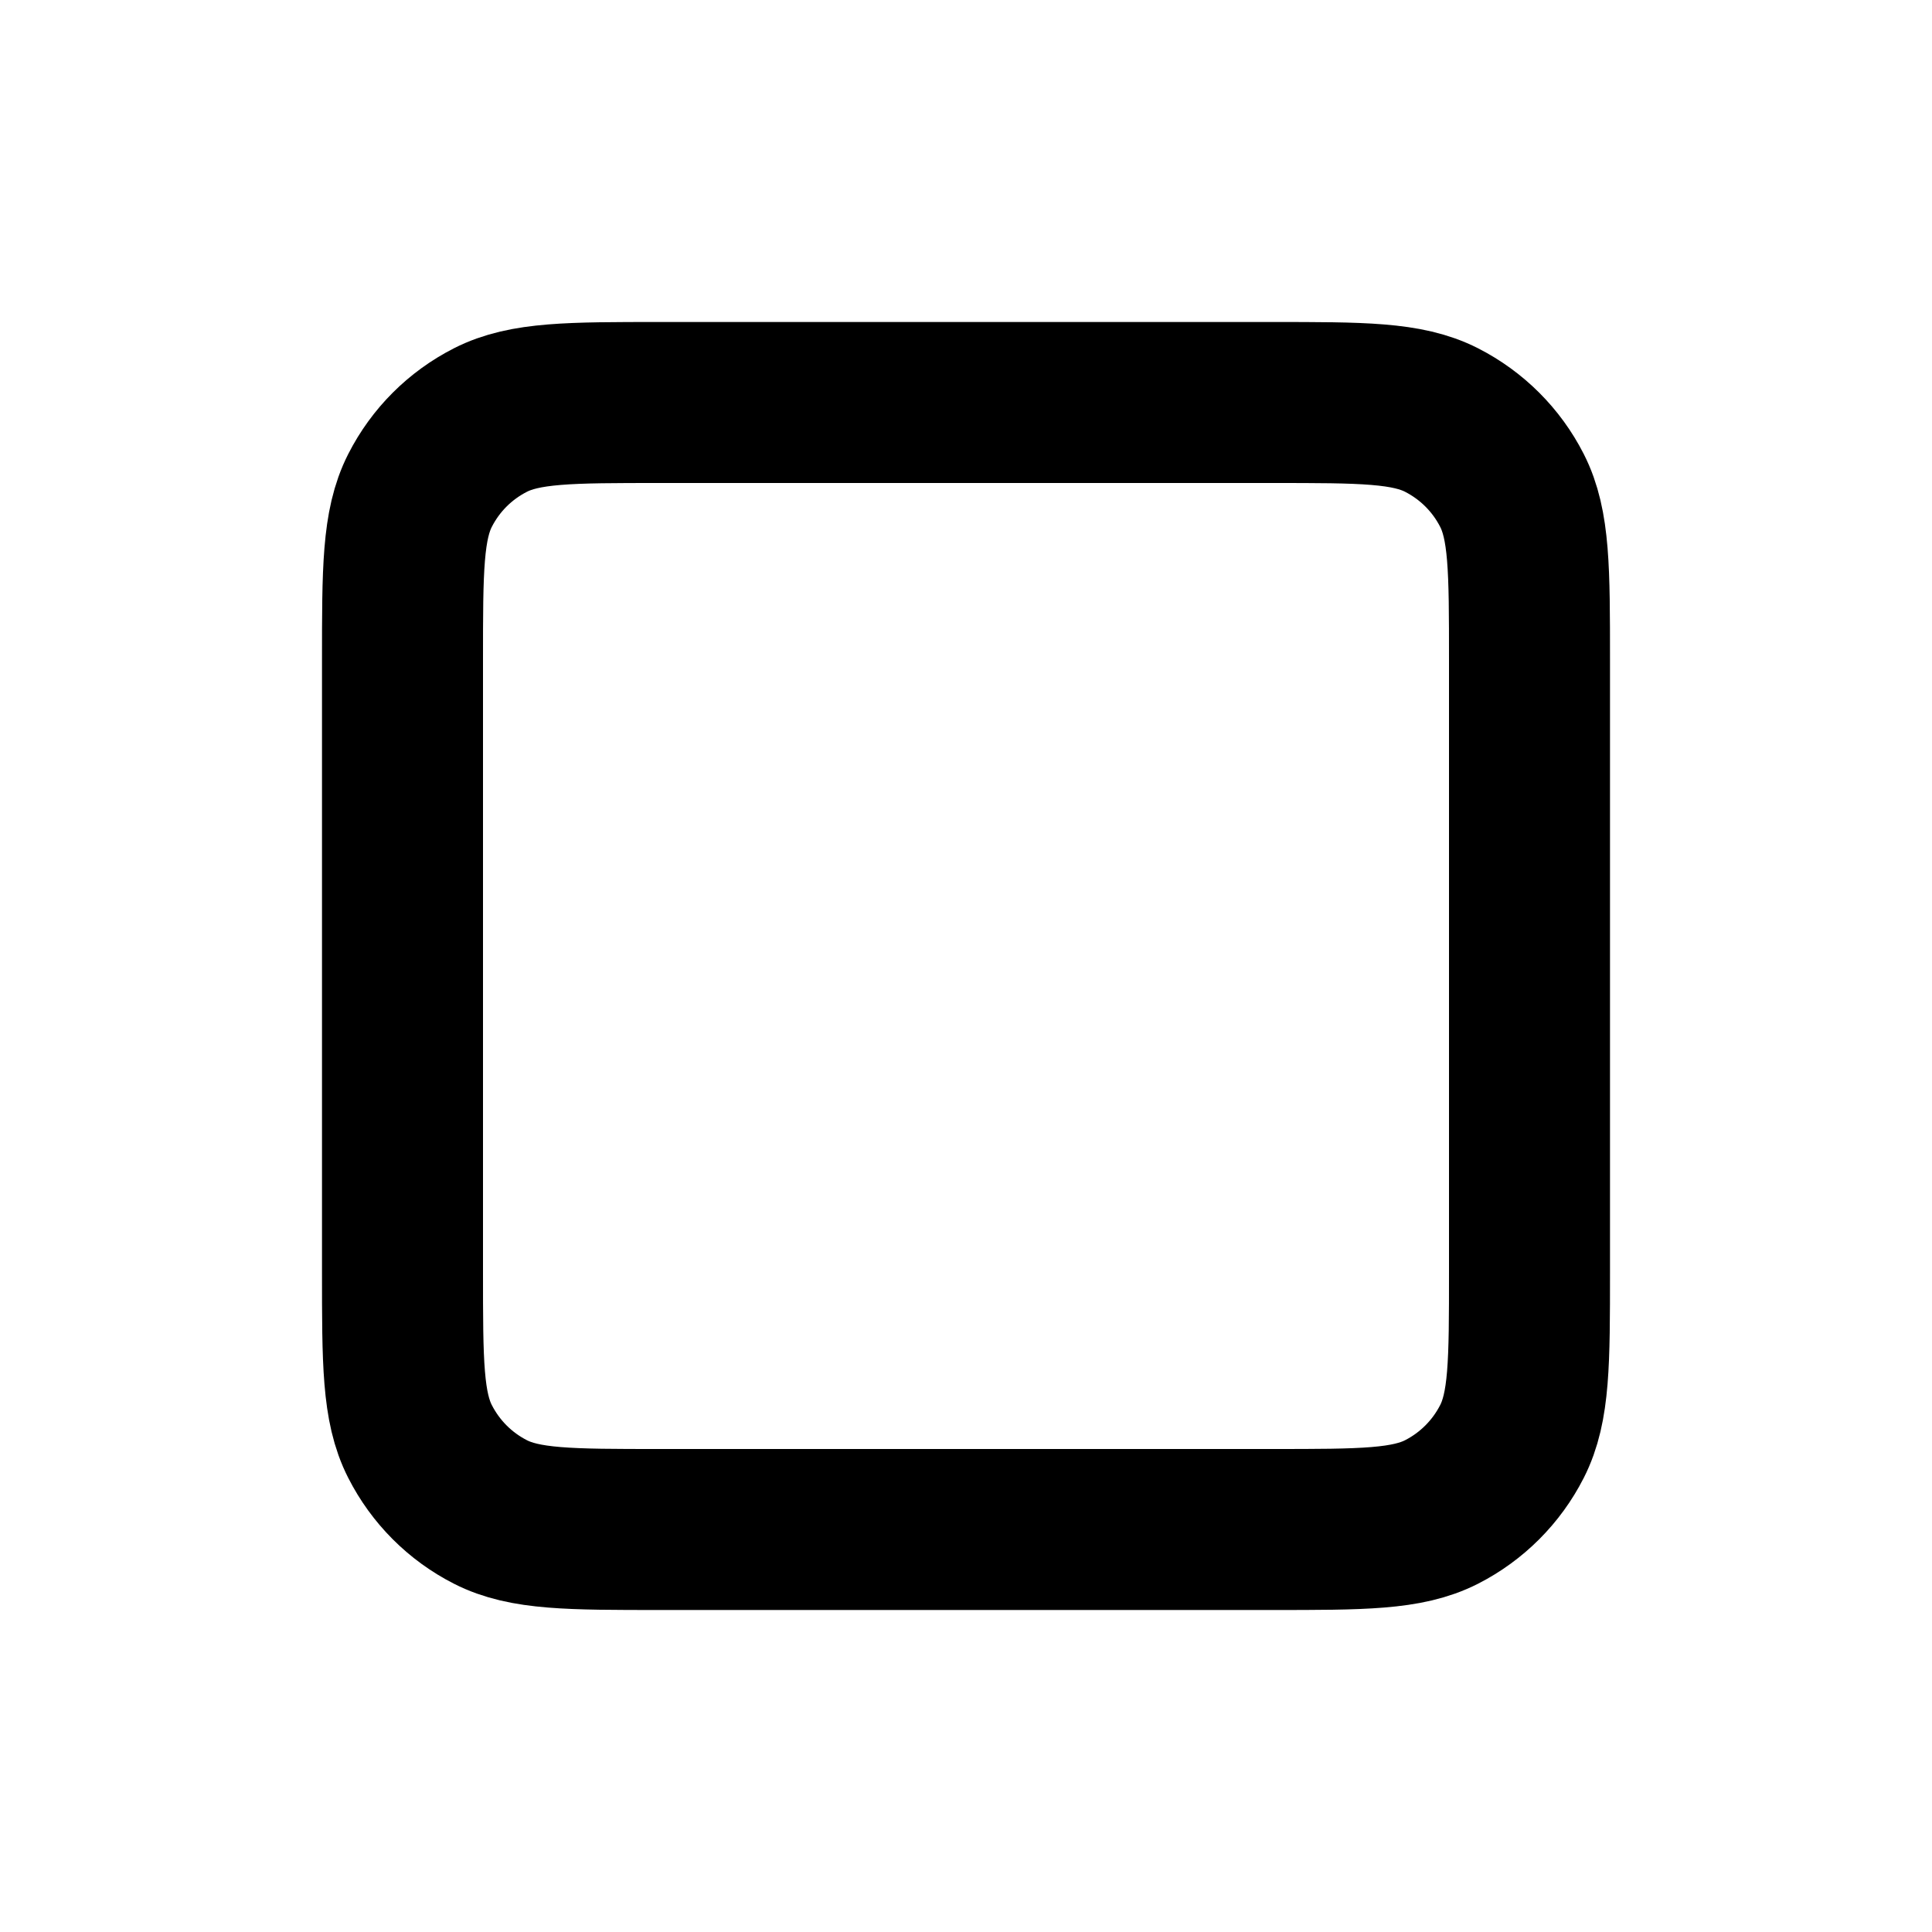
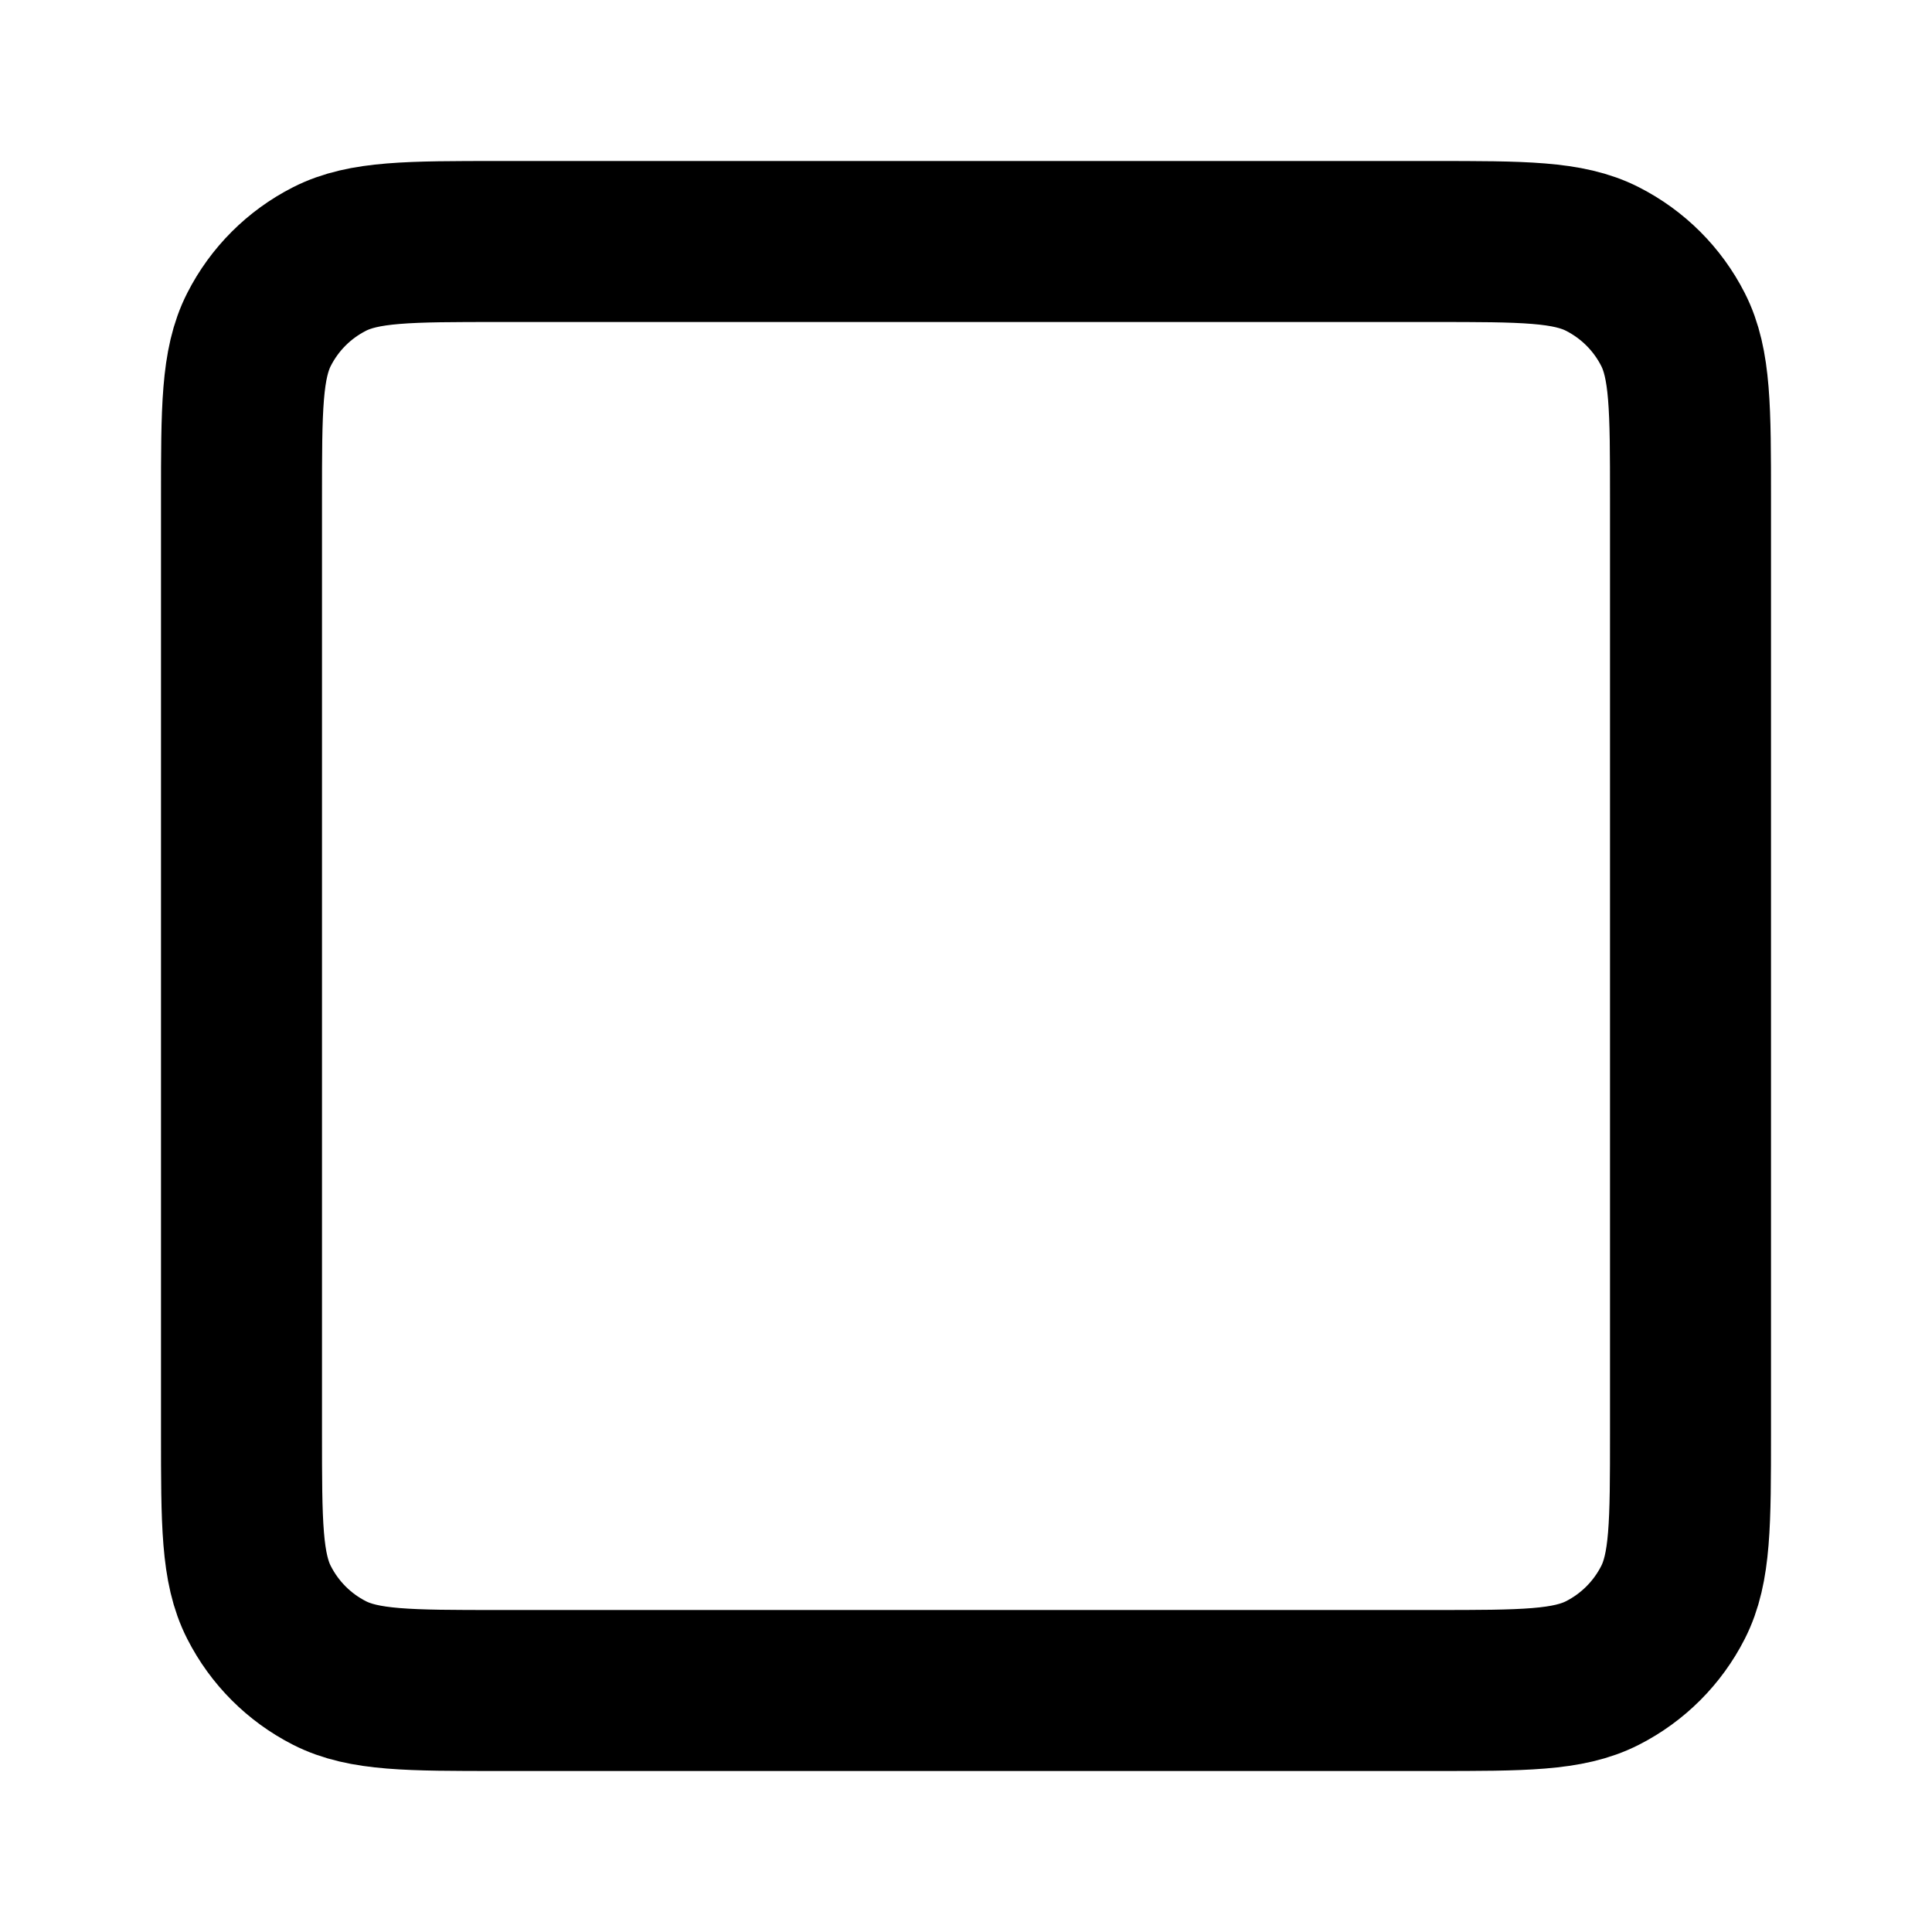
<svg xmlns="http://www.w3.org/2000/svg" width="24" height="24" viewBox="0 0 24 24" fill="none">
-   <path d="M5 8.2V15.8C5 16.92 5 17.48 5.218 17.907C5.41 18.284 5.715 18.59 6.092 18.782C6.519 19 7.079 19 8.197 19H15.804C16.922 19 17.48 19 17.908 18.782C18.284 18.59 18.59 18.284 18.782 17.907C19 17.48 19 16.921 19 15.803V8.197C19 7.079 19 6.519 18.782 6.092C18.59 5.715 18.284 5.41 17.908 5.218C17.48 5 16.92 5 15.8 5H8.2C7.08 5 6.52 5 6.092 5.218C5.715 5.41 5.41 5.715 5.218 6.092C5 6.52 5 7.08 5 8.2Z" stroke="black" stroke-width="2" stroke-linecap="round" stroke-linejoin="round" />
+   <path d="M3 6.2V17.8C3 18.92 3 19.48 3.218 19.907C3.41 20.284 3.715 20.59 4.092 20.782C4.519 21 5.079 21 6.197 21H17.803C18.921 21 19.48 21 19.907 20.782C20.284 20.59 20.59 20.284 20.782 19.907C21 19.48 21 18.921 21 17.803V6.197C21 5.079 21 4.519 20.782 4.092C20.59 3.715 20.284 3.41 19.907 3.218C19.48 3 18.92 3 17.8 3H6.2C5.08 3 4.52 3 4.092 3.218C3.715 3.41 3.41 3.715 3.218 4.092C3 4.52 3 5.08 3 6.2Z" stroke="black" stroke-width="2" stroke-linecap="round" stroke-linejoin="round" />
</svg>
